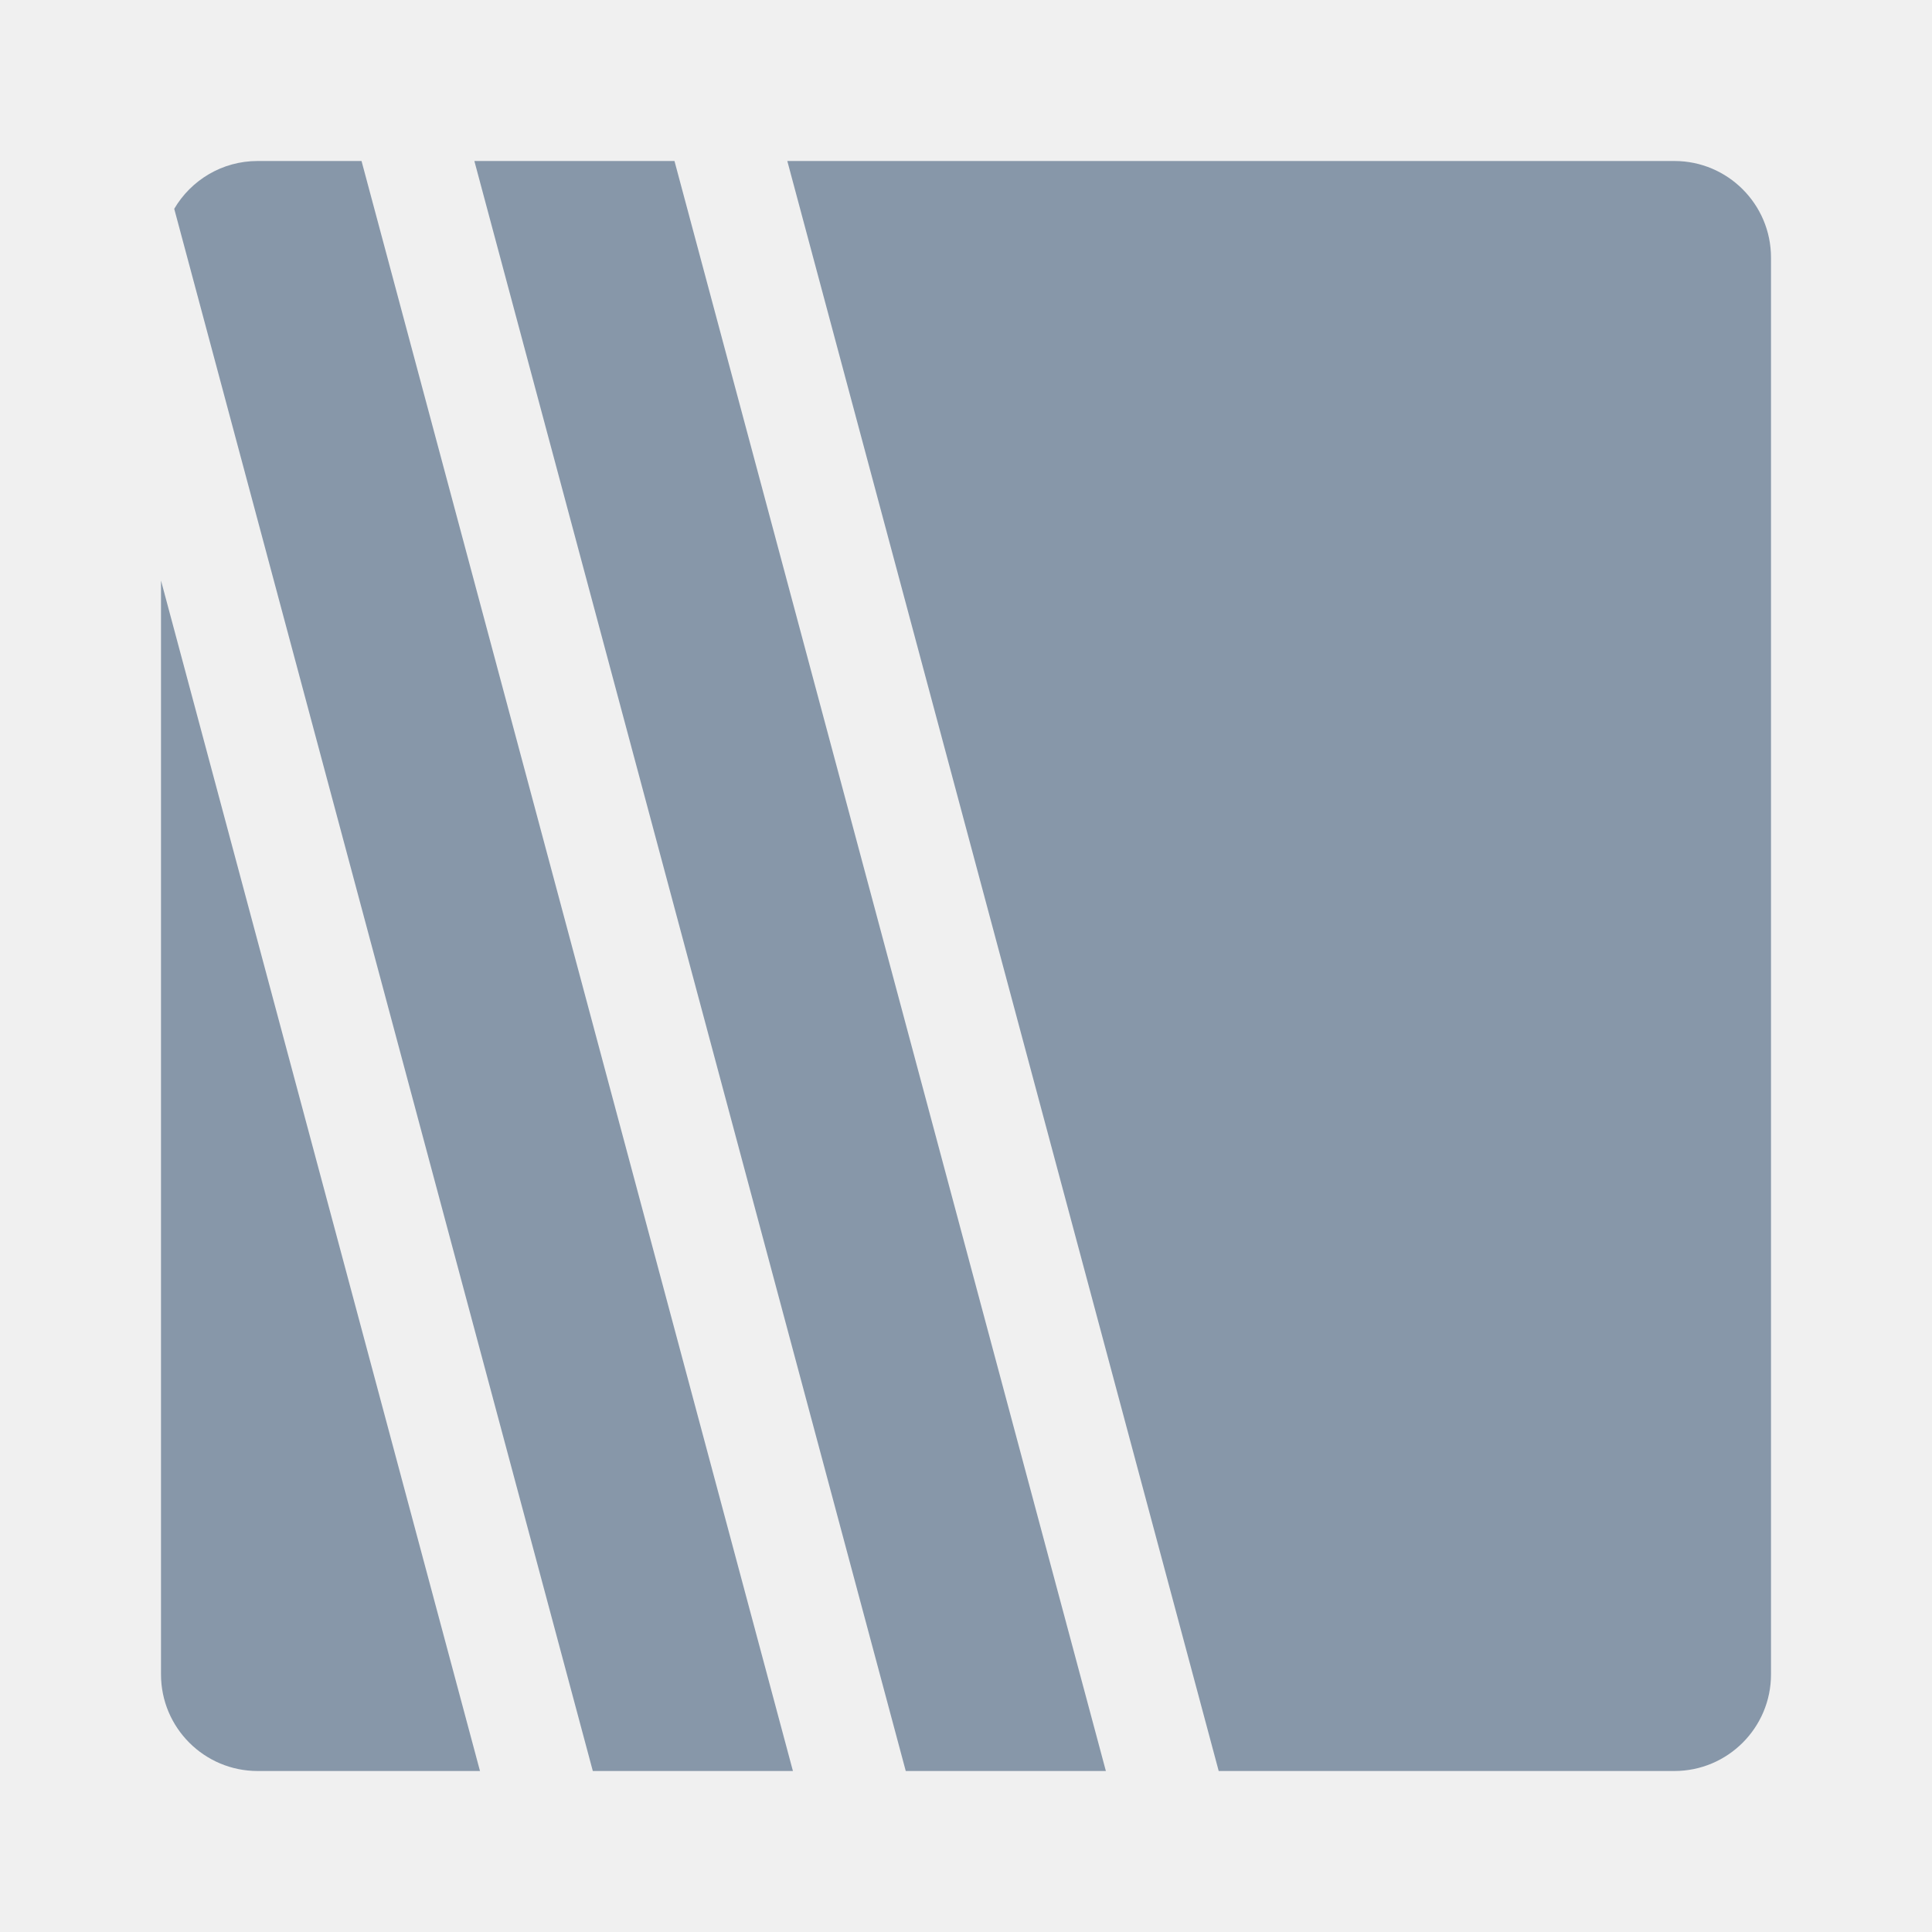
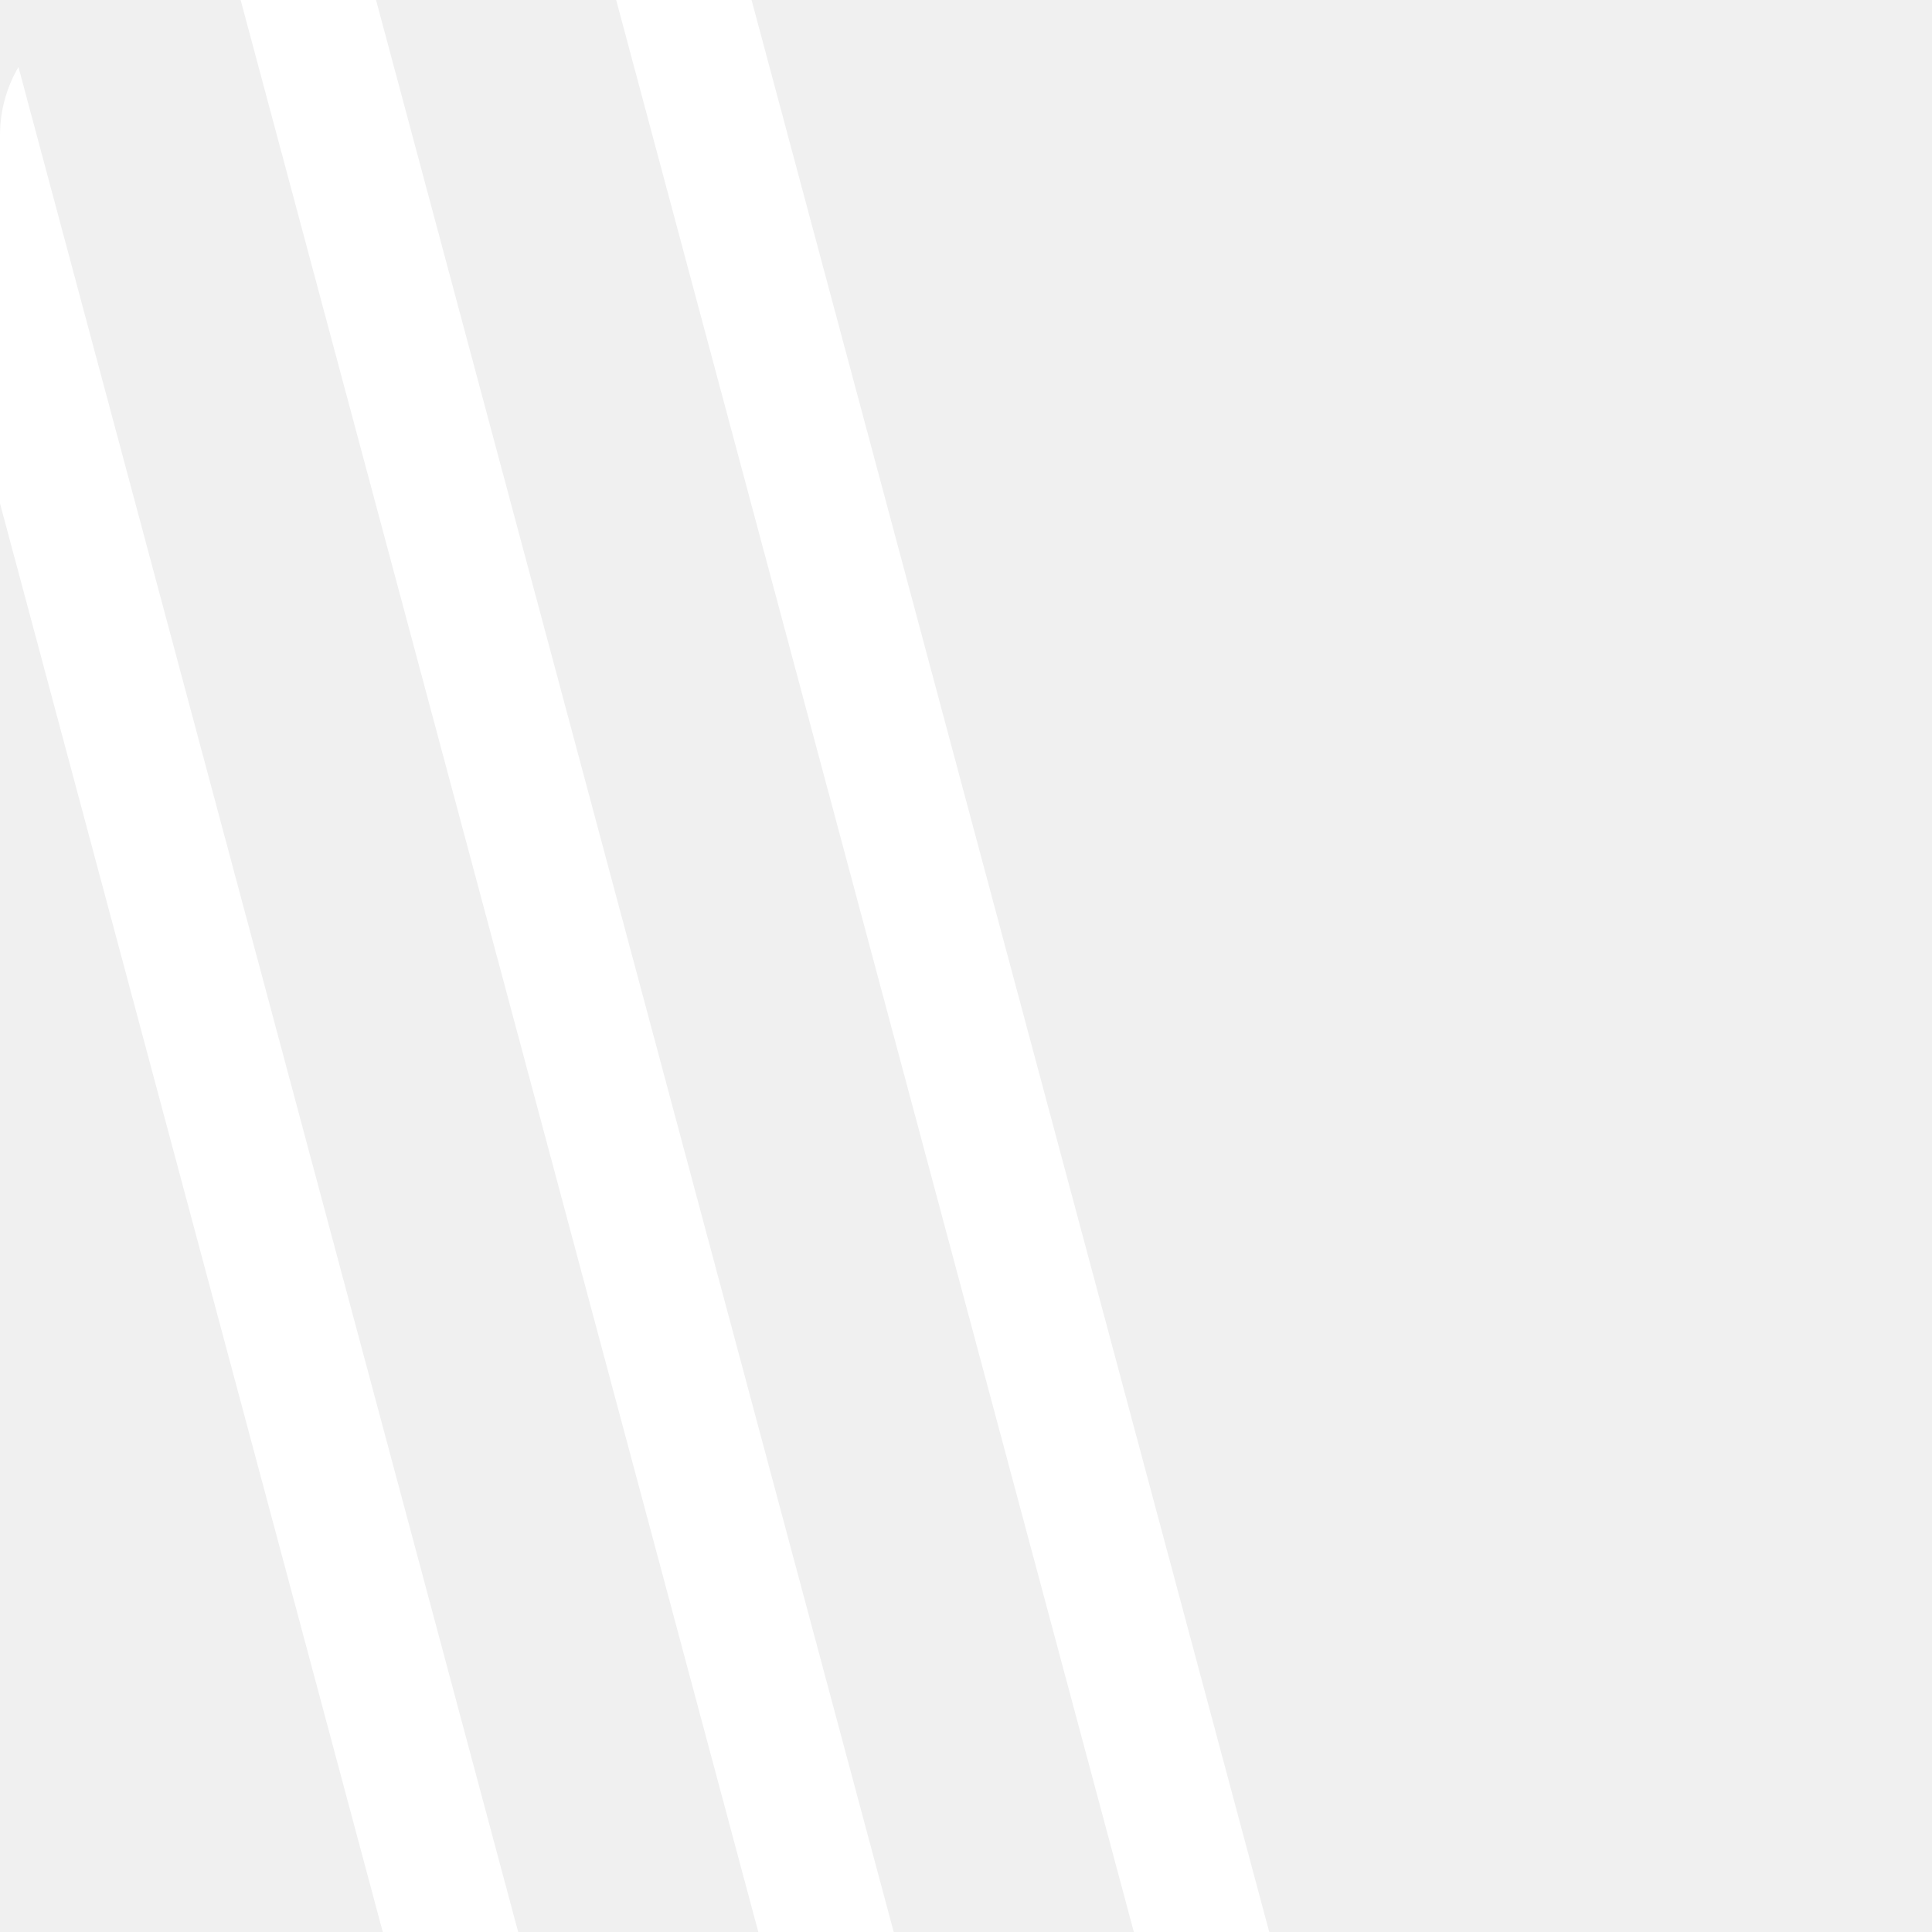
<svg xmlns="http://www.w3.org/2000/svg" width="100%" height="100%" viewBox="0 0 1200 1200" version="1.1" xml:space="preserve" style="fill-rule:evenodd;clip-rule:evenodd;stroke-linejoin:round;stroke-miterlimit:2;">
-   <path d="M160,100l64.553,0l267.949,1000l-124.295,0l-259.992,-970.304c10.423,-17.761 29.721,-29.696 51.785,-29.696Zm134.633,0l124.295,0l267.949,1000l-124.295,0l-267.949,-1000Zm194.375,0l550.993,0c33.115,0 60,26.885 60,60l0,880c0,33.115 -26.885,60 -60,60l-283.043,0l-267.949,-1000Zm-190.88,1000l-138.127,0c-33.115,0 -60,-26.885 -60,-60l0,-679.42l198.127,739.42Z" style="fill:#8797a9;" />
+   <path d="M0,312.696l0,-228.696c0,-15.446 4.178,-29.925 11.465,-42.365l310.383,1158.365l-84.096,0l-237.752,-887.304Zm149.463,-312.696l84.096,0l321.539,1200l-84.096,0l-321.539,-1200Zm233.25,0l84.096,0l321.539,1200l-84.096,0l-321.539,-1200Z" style="fill:#fff;" />
</svg>
